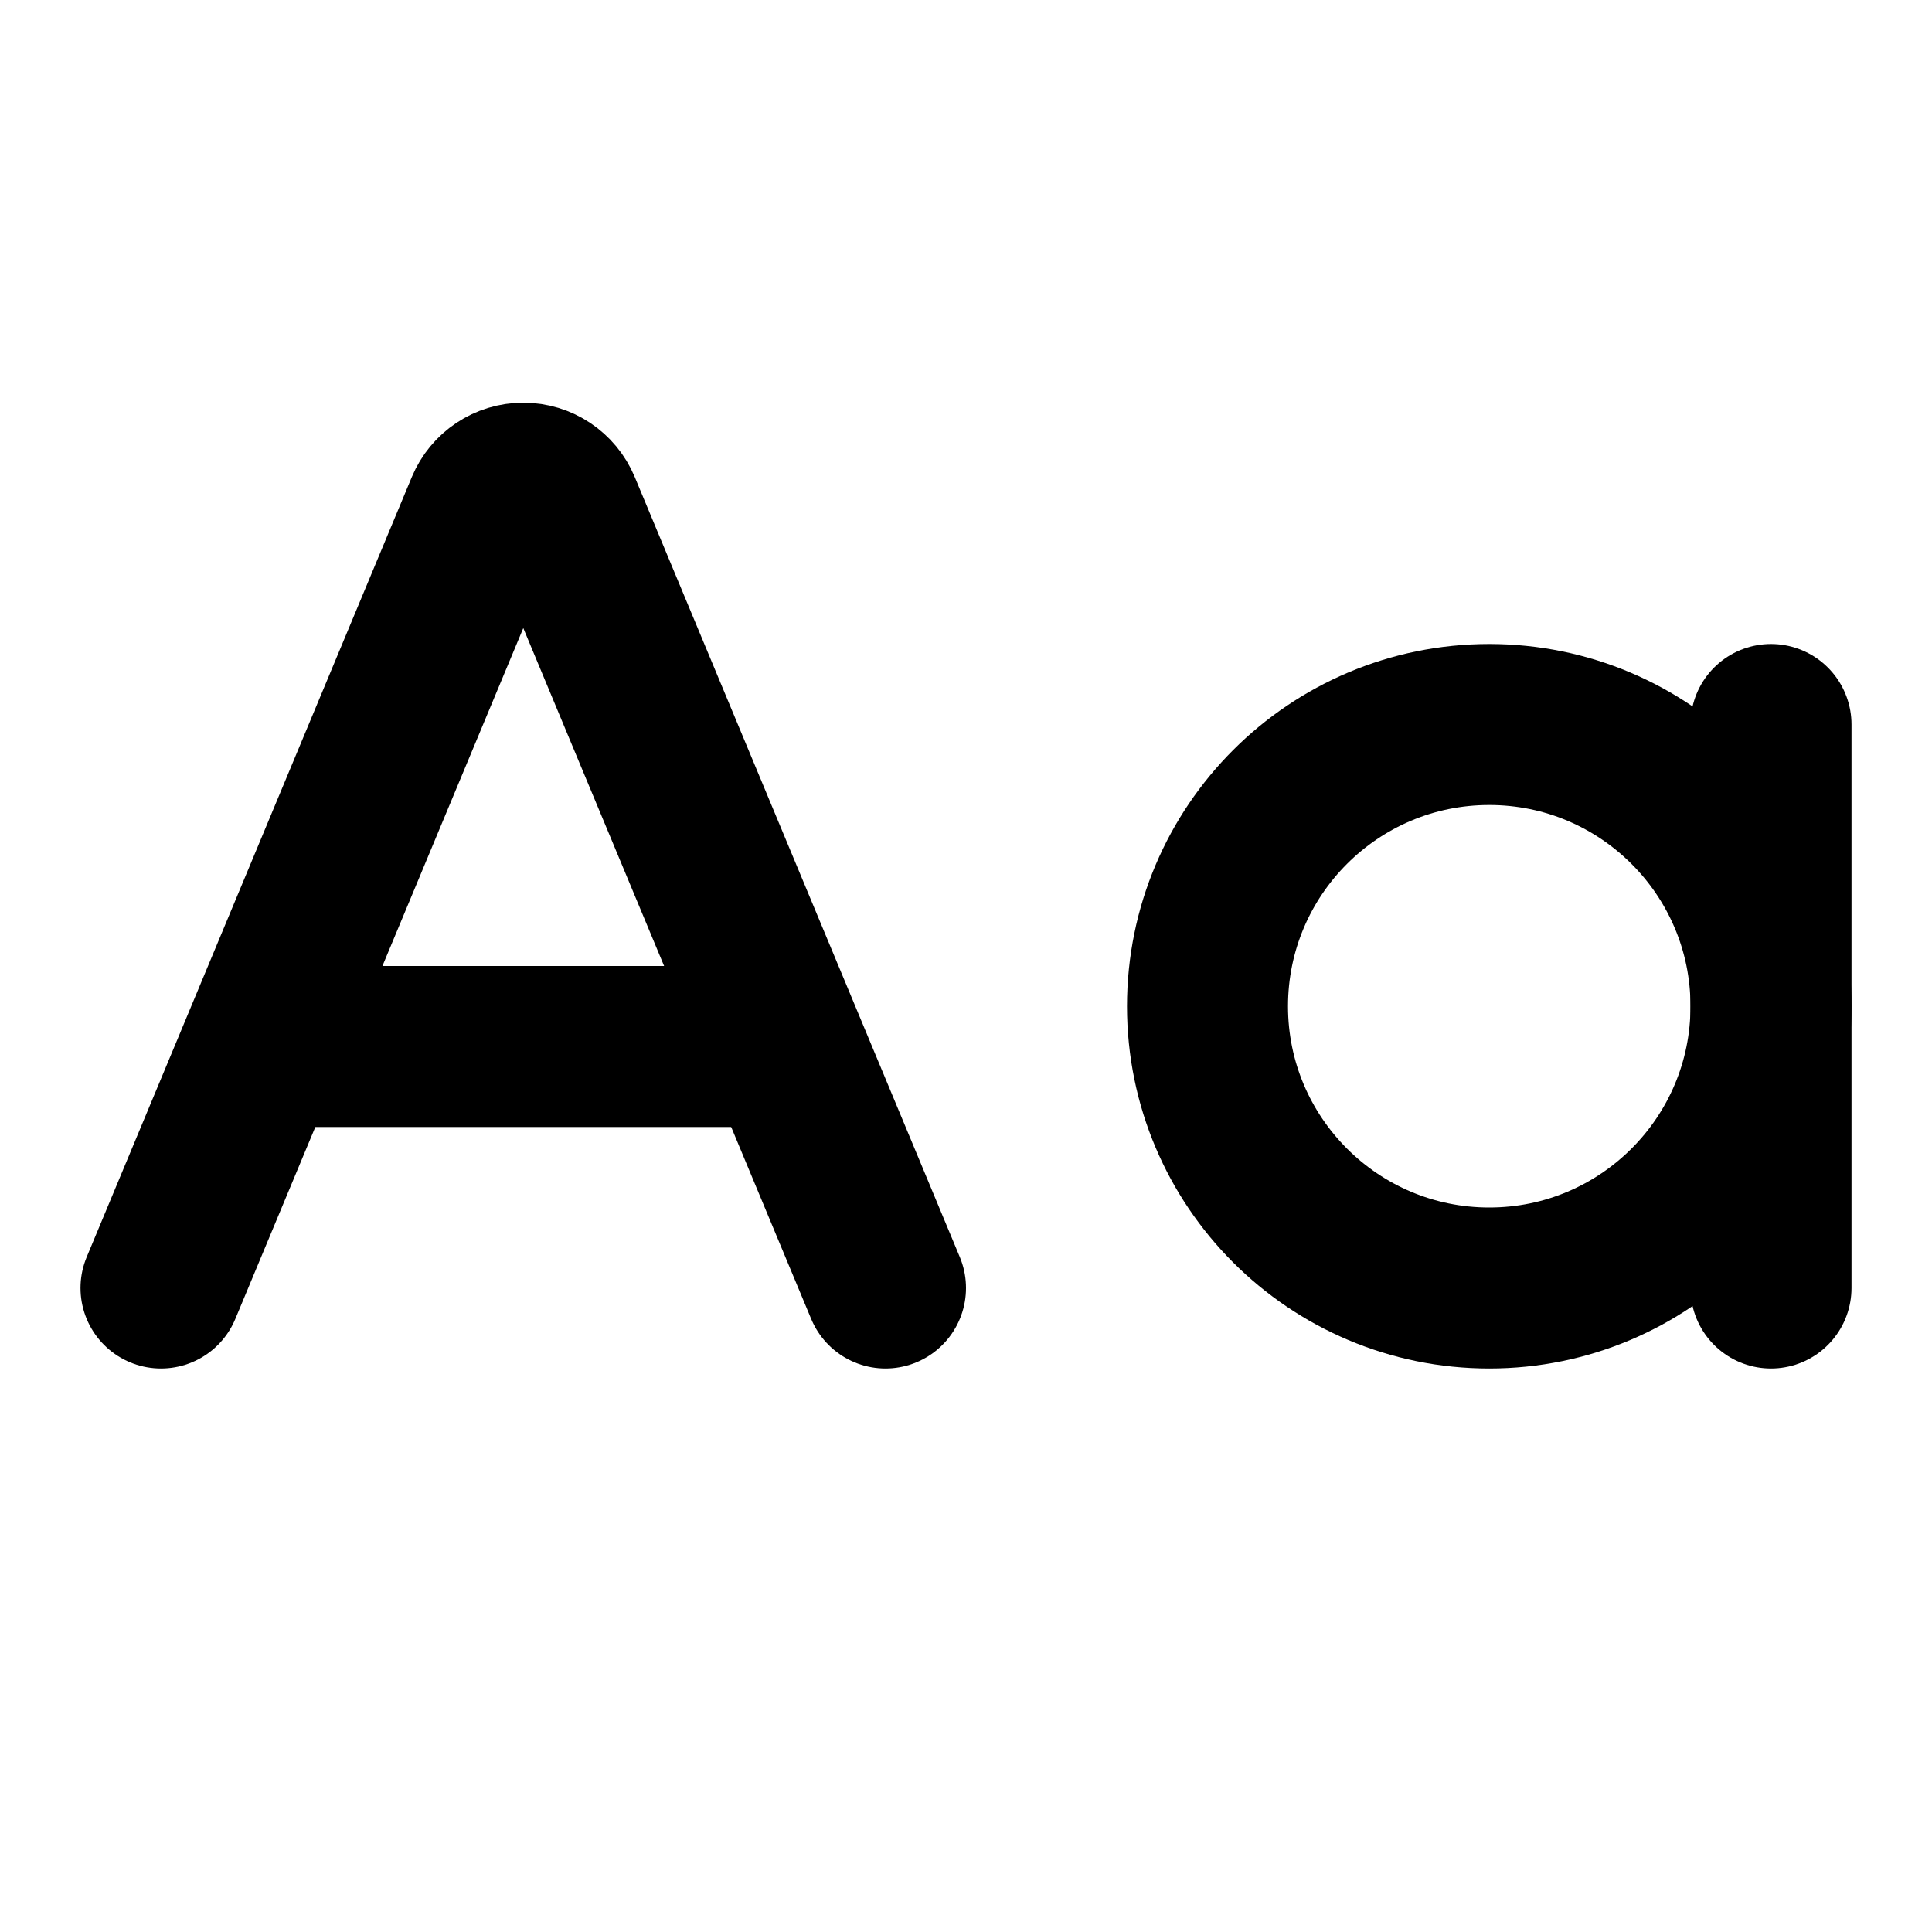
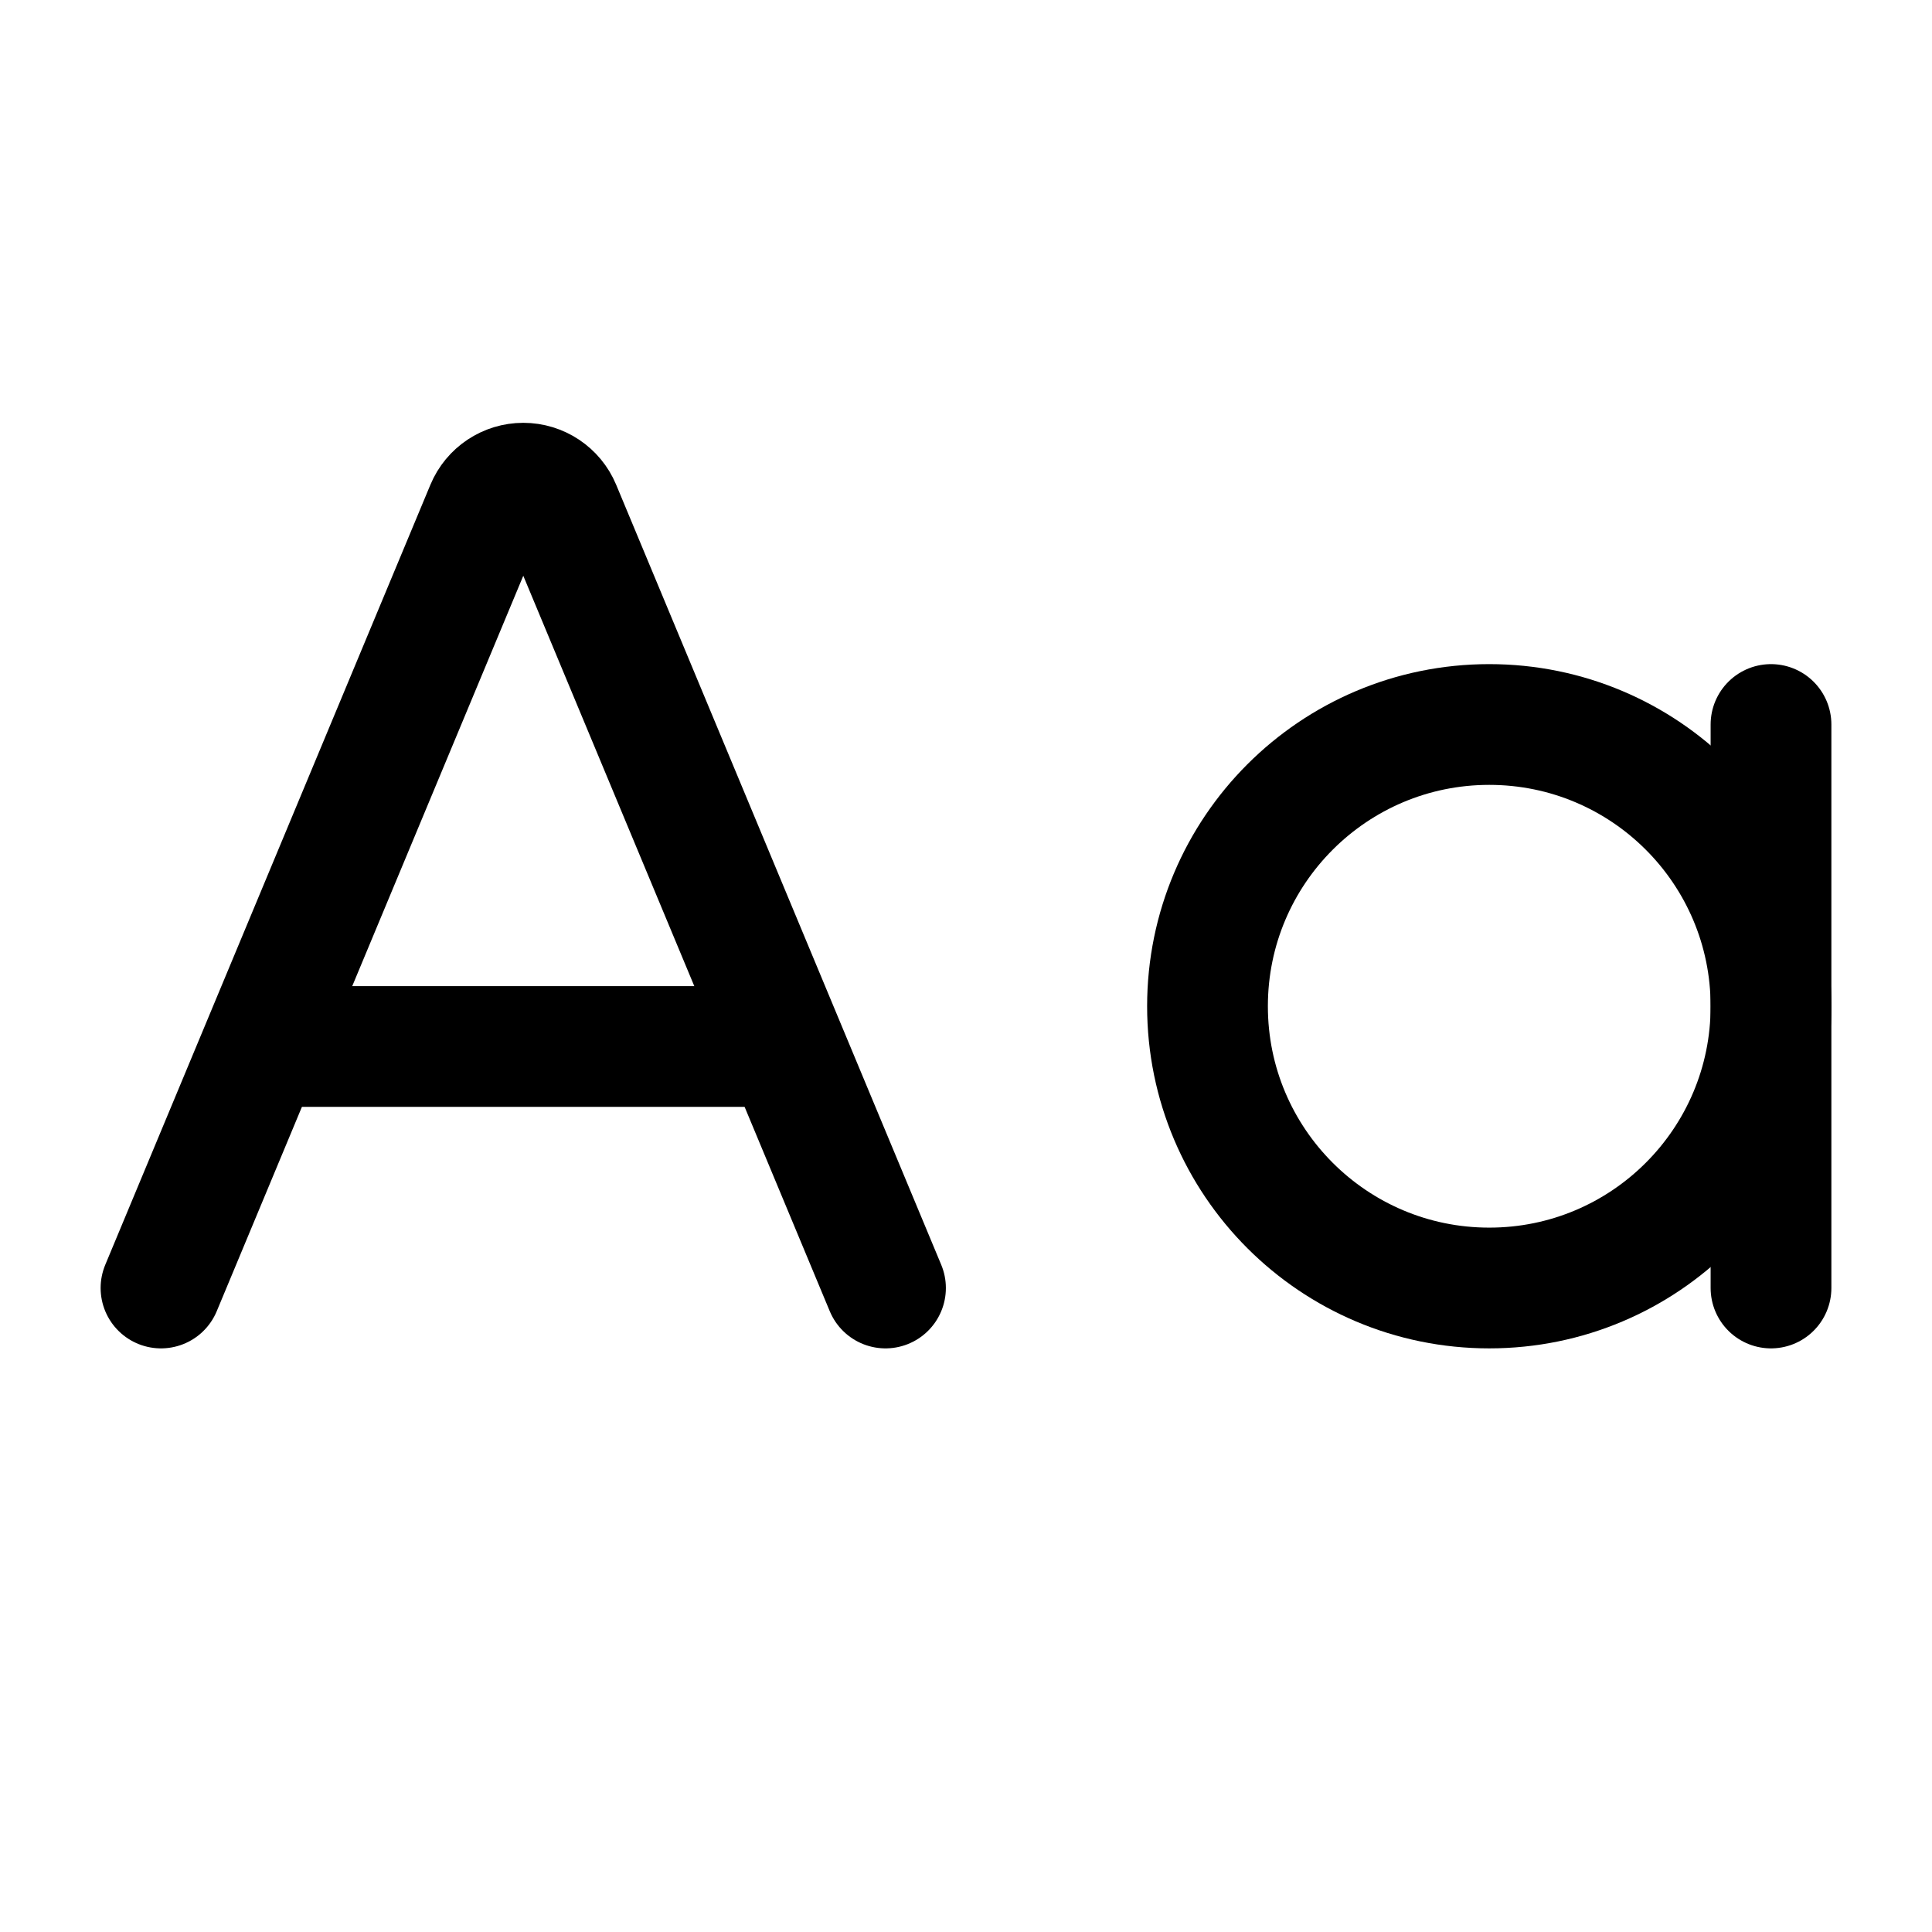
- <svg xmlns="http://www.w3.org/2000/svg" width="24" height="24" viewBox="0 0 24 24" fill="none" stroke="currentColor" stroke-width="2" stroke-linecap="round" stroke-linejoin="round">
+ <svg xmlns="http://www.w3.org/2000/svg" width="24" height="24" viewBox="0 0 24 24" fill="none" stroke="currentColor" stroke-width="1.5" stroke-linecap="round" stroke-linejoin="round">
  <path d="m2 16 4.039-9.69a.5.5 0 0 1 .923 0L11 16" />
  <path d="M22 9v7" />
  <path d="M3.304 13h6.392" />
  <circle cx="18.5" cy="12.5" r="3.5" />
</svg>
